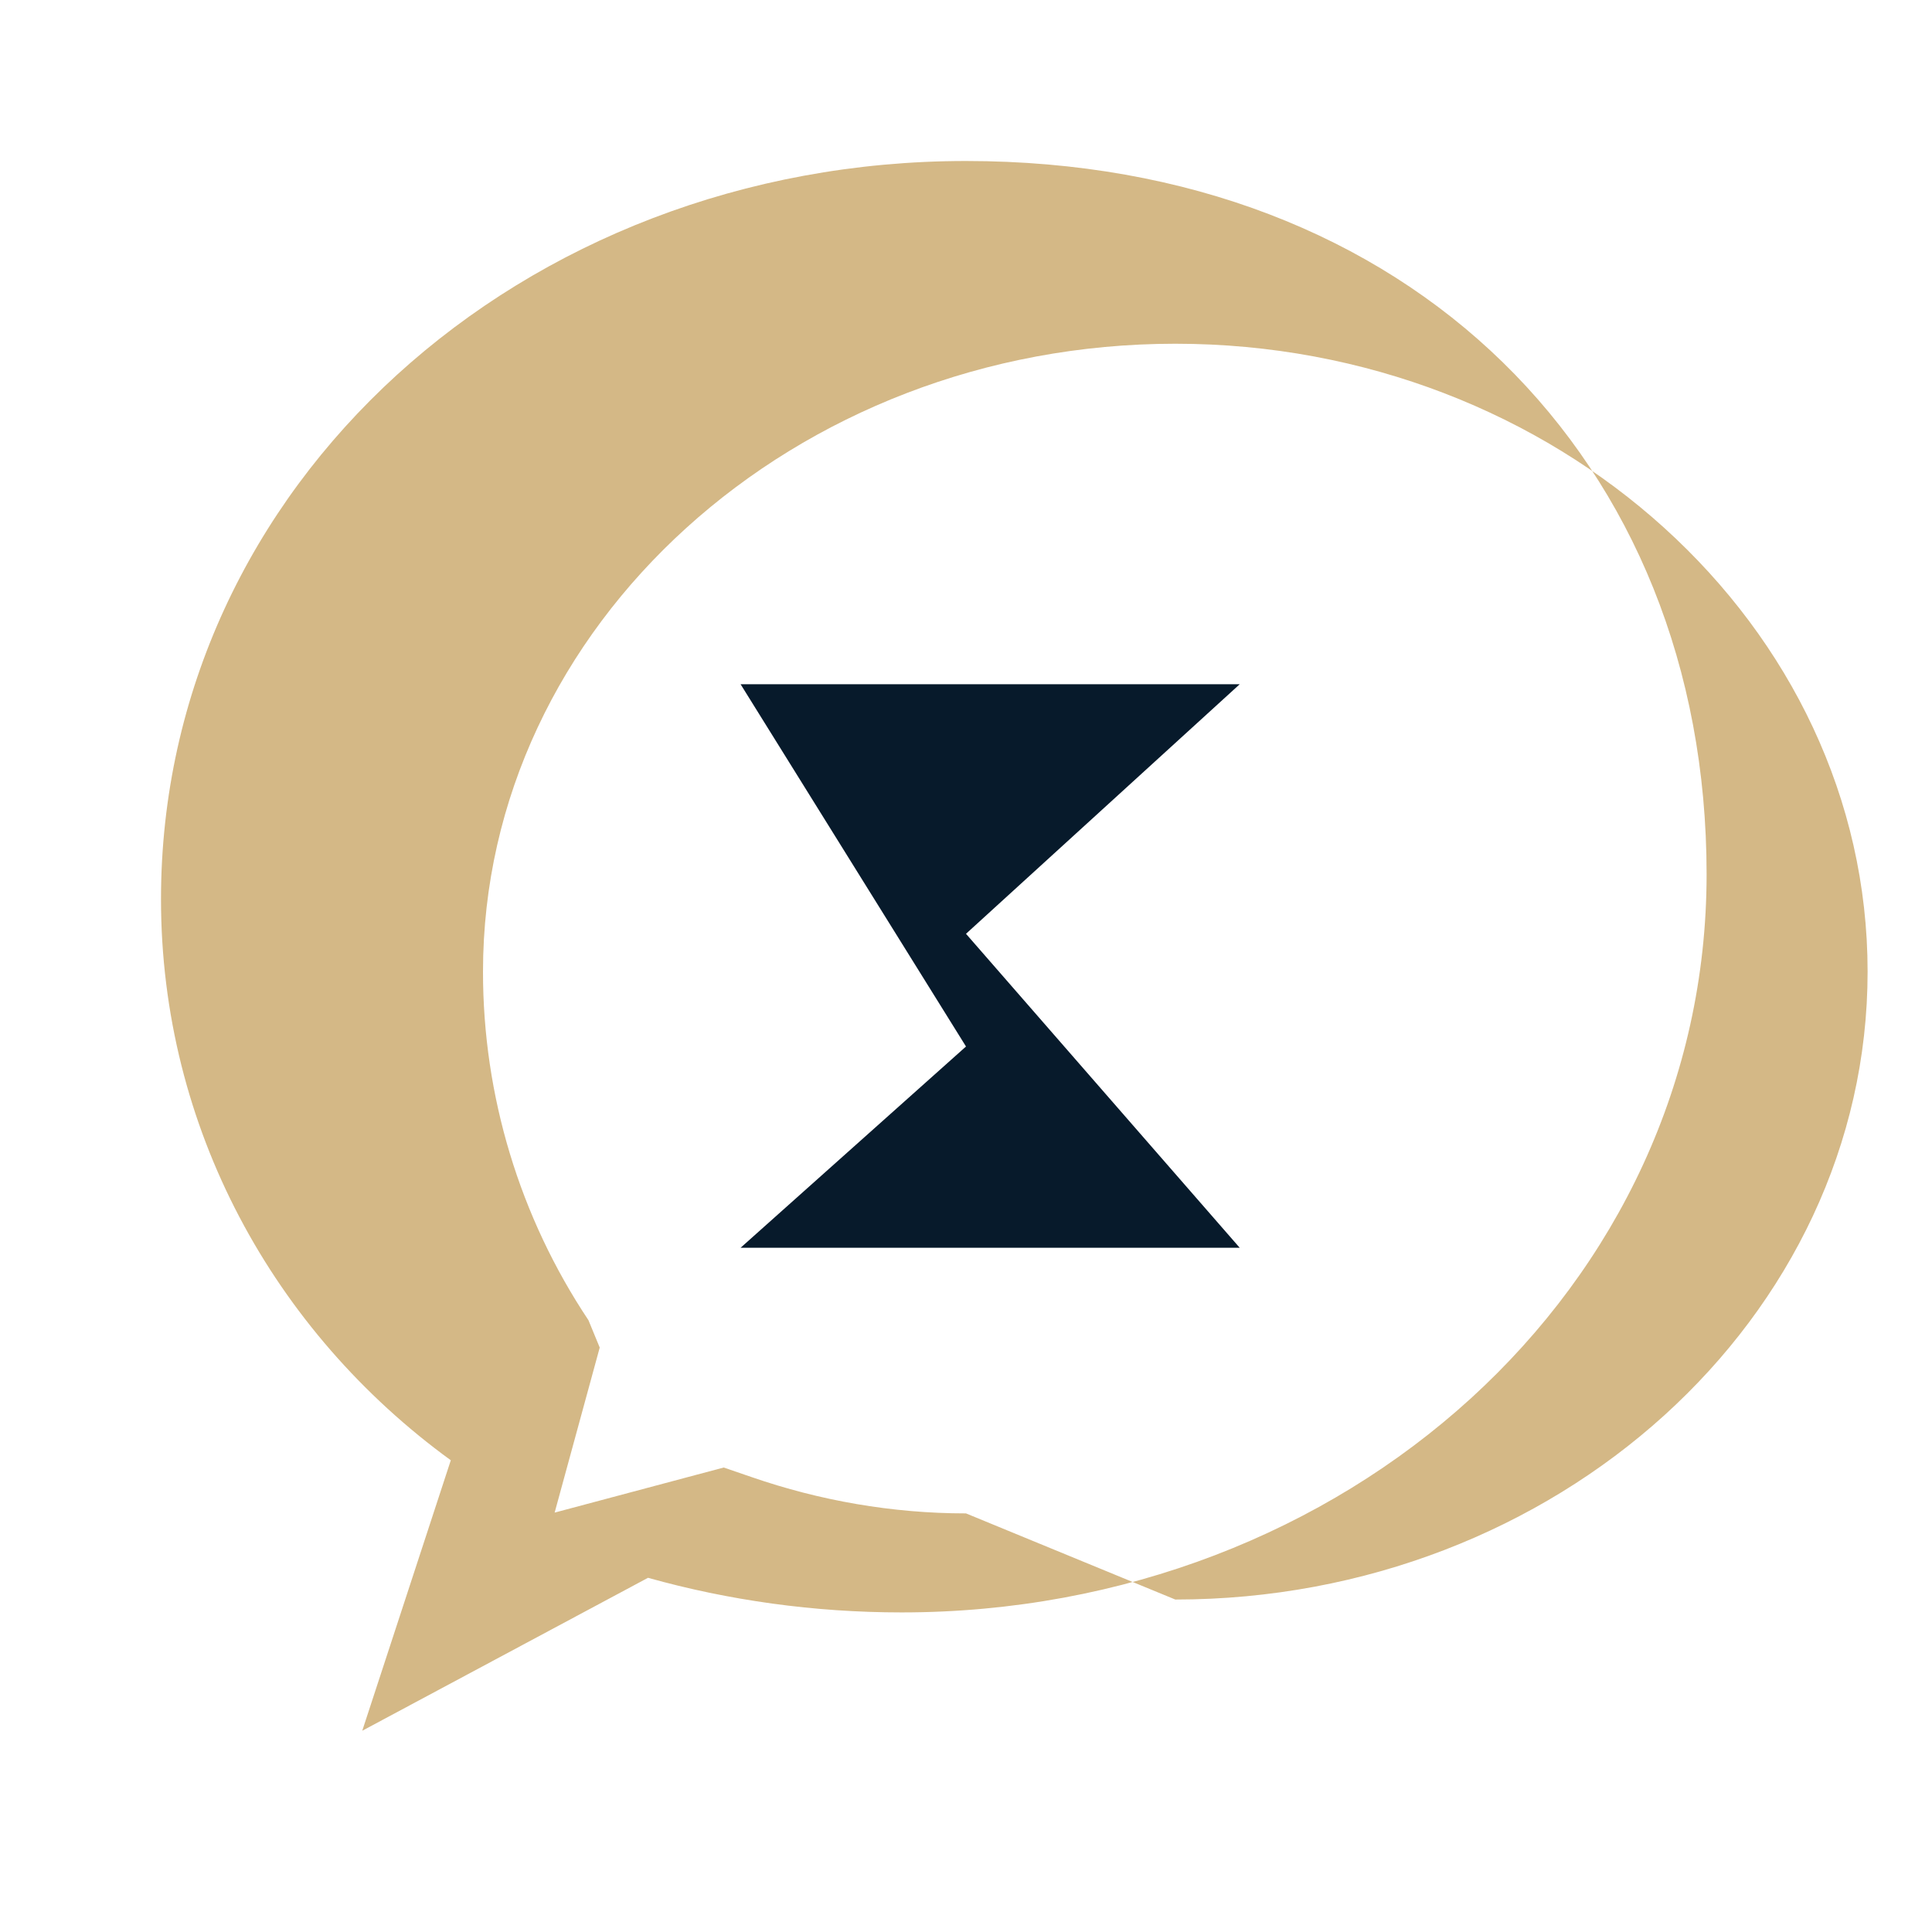
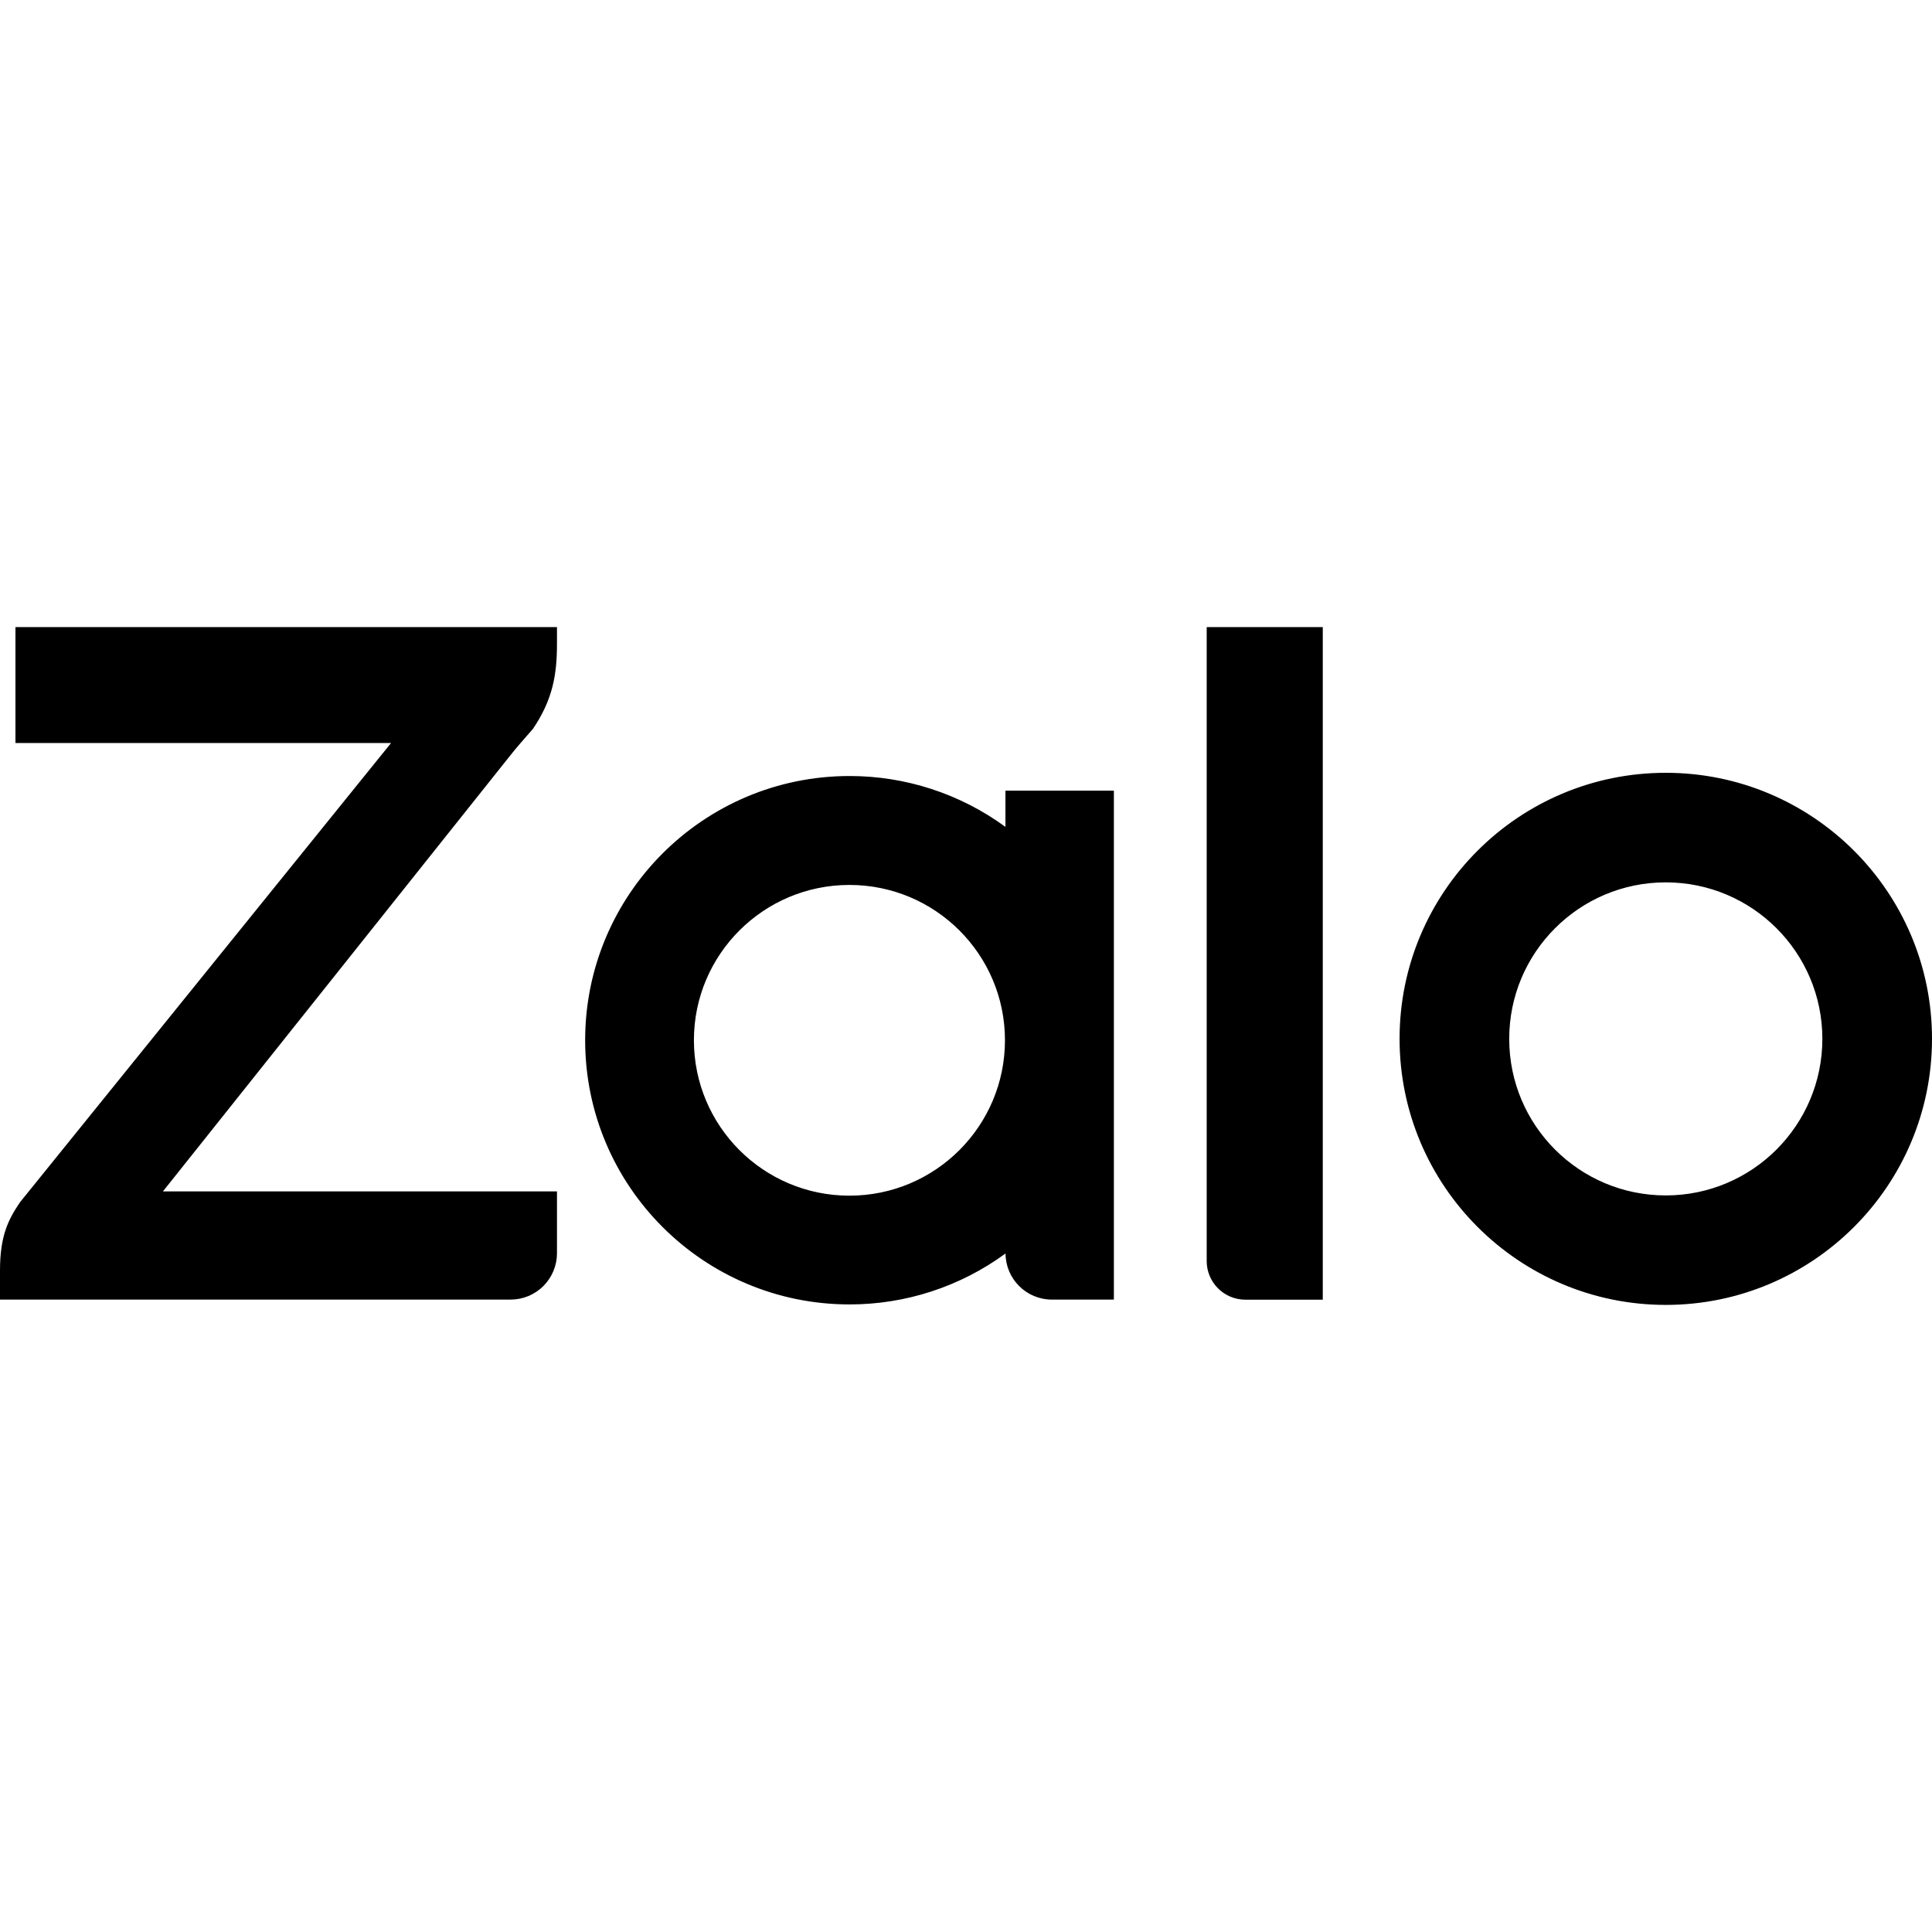
- <svg xmlns="http://www.w3.org/2000/svg" width="24" height="24" viewBox="0 0 24 24" fill="none" aria-hidden="true">
-   <path d="M12 2C6.48 2 2 6.03 2 11.17c0 2.84 1.4 5.37 3.6 6.97L4.5 21.5l3.55-1.9c1 .28 2.06.43 3.15.43 5.52 0 10-4.03 10-9.17S17.52 2 12 2Zm0 16.8c-.92 0-1.82-.16-2.66-.45l-.35-.12-2.1.56.56-2.05-.14-.34a7.8 7.8 0 0 1-1.31-4.33c0-4.3 3.87-7.8 8.6-7.8s8.6 3.5 8.6 7.8-3.87 7.8-8.6 7.8Z" fill="#D4B886" />
-   <path d="M9.2 8.5h6.2l-3.4 3.1 3.4 3.9H9.2l2.8-2.5-2.8-4.5Z" fill="#071A2B" />
+ <svg xmlns="http://www.w3.org/2000/svg" role="img" viewBox="0 0 24 24" fill="currentColor">
+   <path d="M12.49 10.272v-.45h1.347v6.322h-.77a.576.576 0 01-.576-.573l-.001.001a3.273 3.273 0 01-1.937.632c-1.814 0-3.284-1.47-3.284-3.282 0-1.812 1.471-3.282 3.284-3.282a3.273 3.273 0 011.937.632l.001.001zM6.919 7.79v.205c0 .382-.051.694-.299 1.06l-.03.034c-.054.061-.181.206-.242.284L2.024 14.8h4.895v.768a.576.576 0 01-.577.576H0v-.362c0-.444.11-.641.249-.848L4.858 9.23H.192V7.79h6.727zm8.551 8.355a.48.48 0 01-.48-.48v-7.875h1.442v8.355H15.47zM20.693 9.6C22.52 9.6 24 11.081 24 12.904c0 1.825-1.48 3.306-3.307 3.306-1.826 0-3.307-1.481-3.307-3.306 0-1.824 1.48-3.304 3.307-3.304zm-10.141 5.253c1.067 0 1.932-.865 1.932-1.931 0-1.065-.865-1.929-1.932-1.929s-1.932.864-1.932 1.929c0 1.067.865 1.931 1.932 1.931zm10.141-.003c1.074 0 1.945-.871 1.945-1.945 0-1.073-.871-1.944-1.945-1.944-1.075 0-1.945.871-1.945 1.944 0 1.075.87 1.945 1.945 1.945z" />
</svg>
